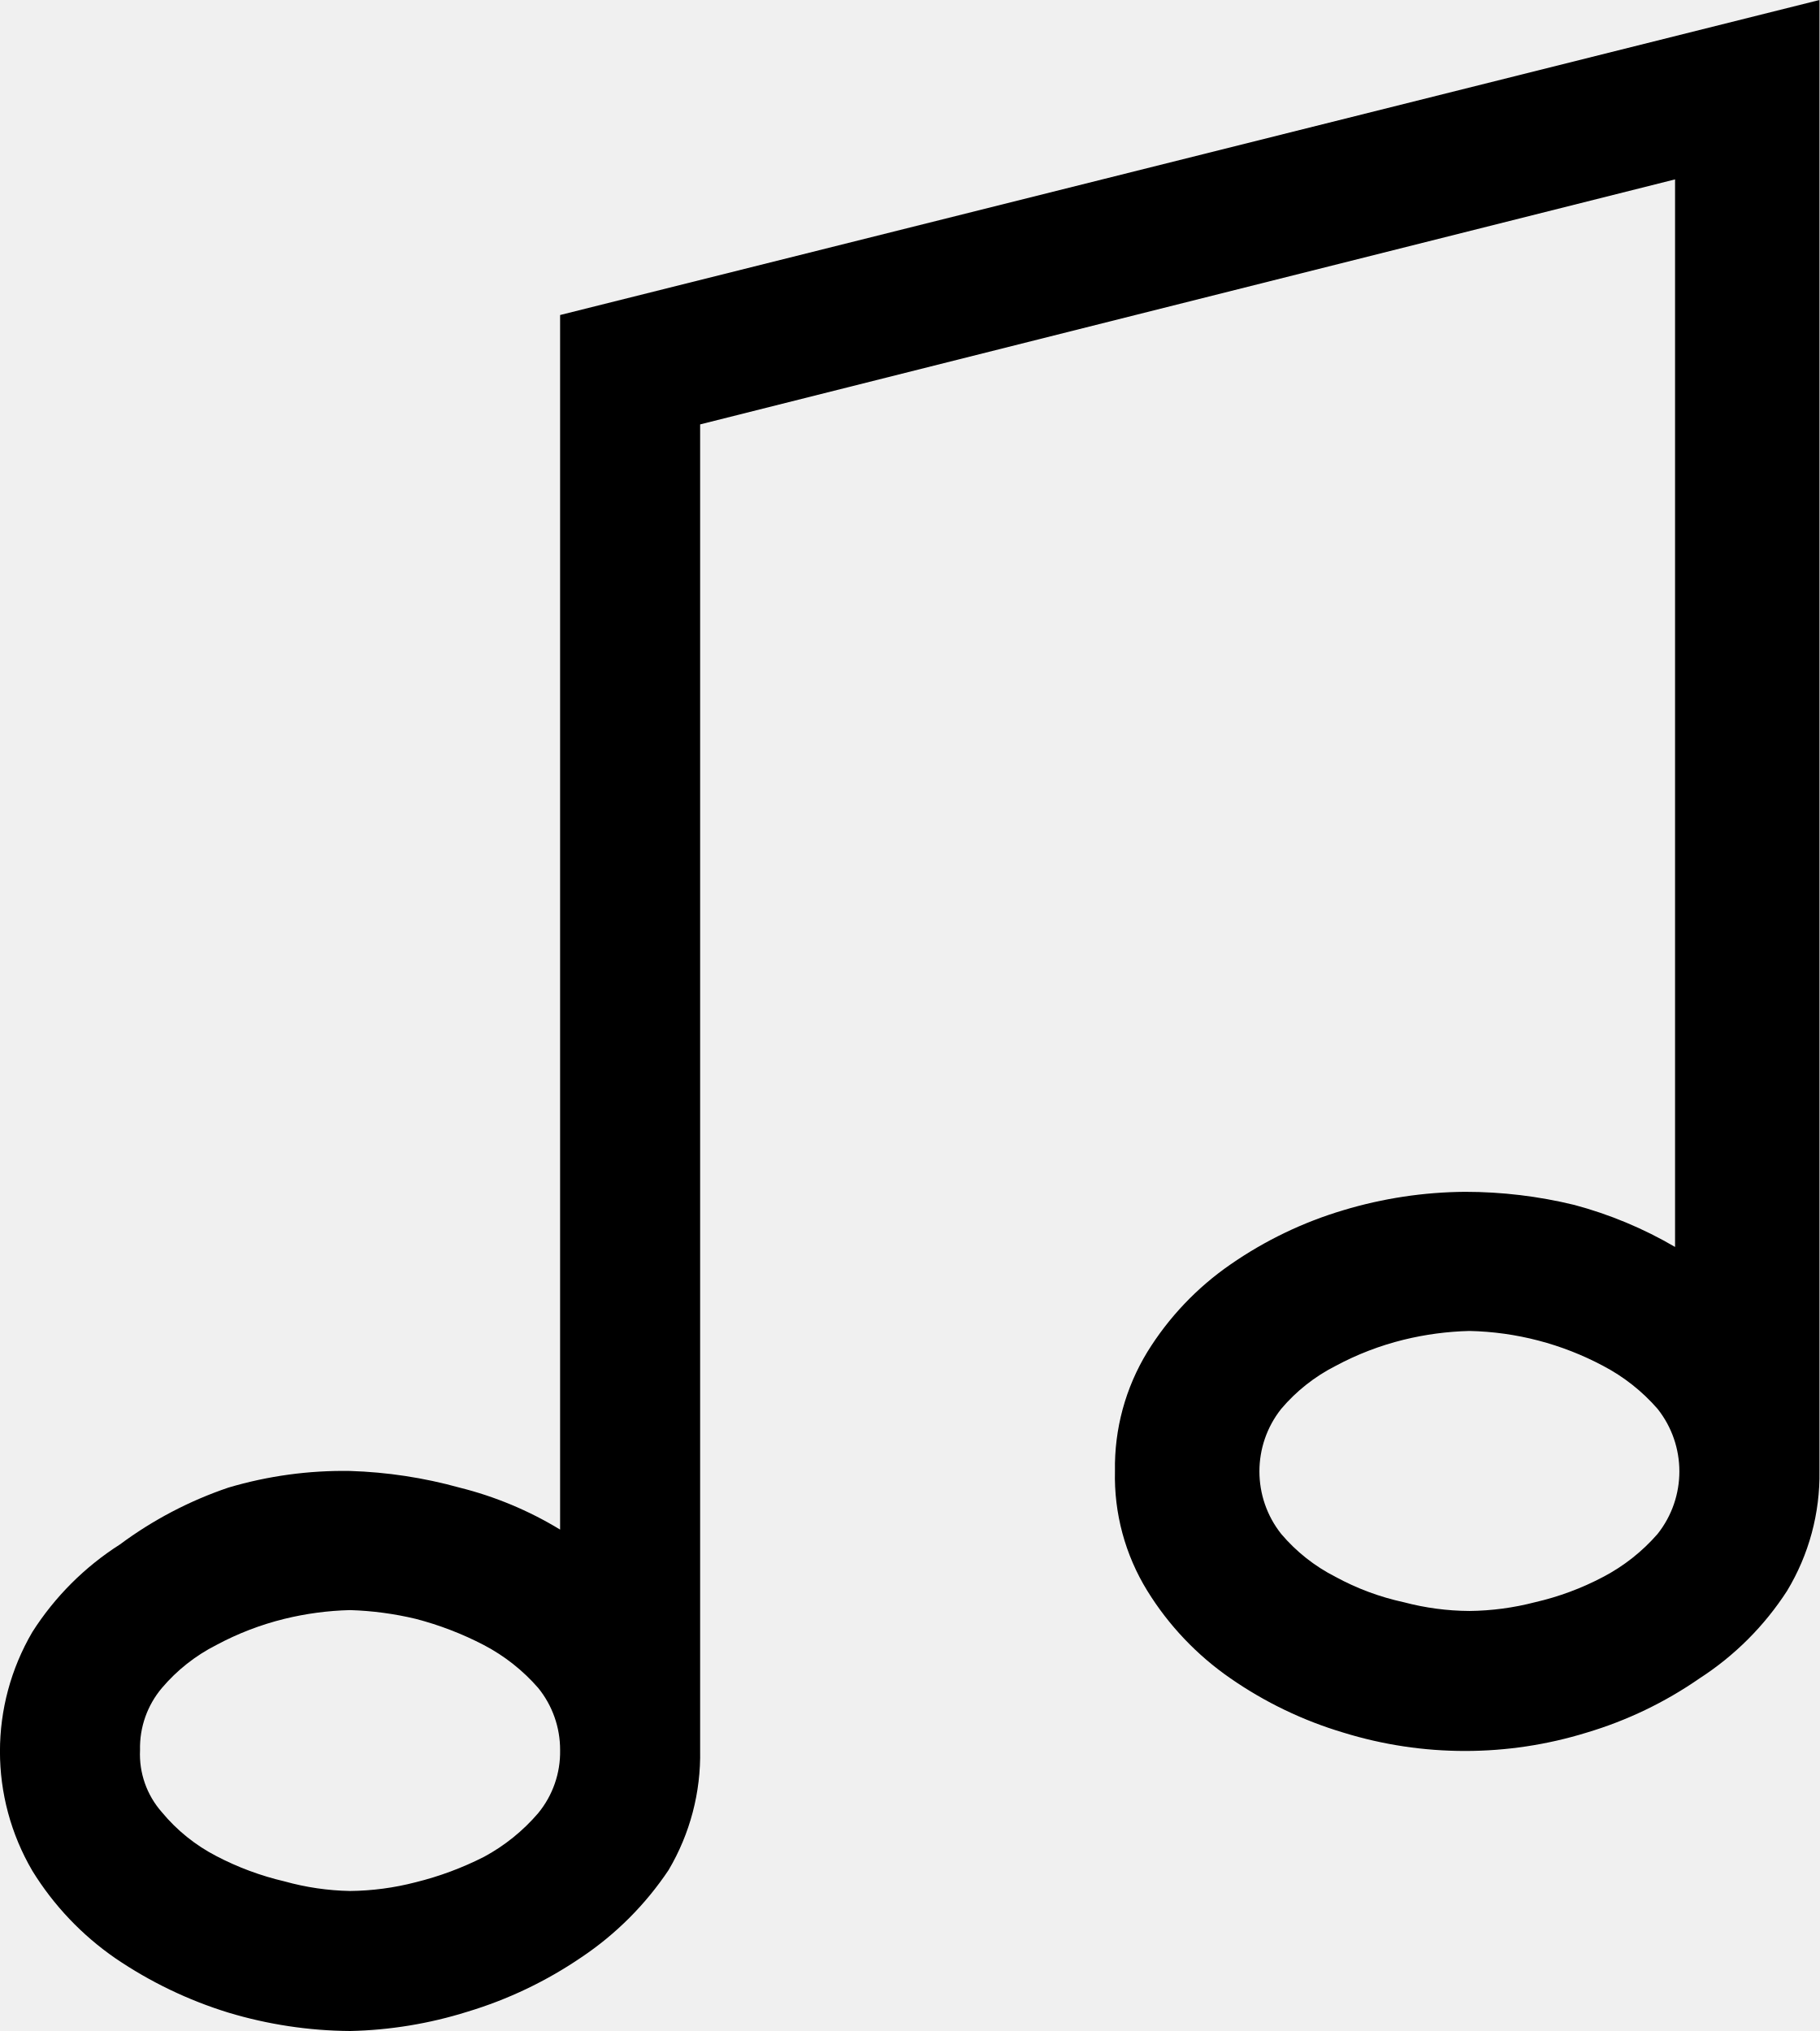
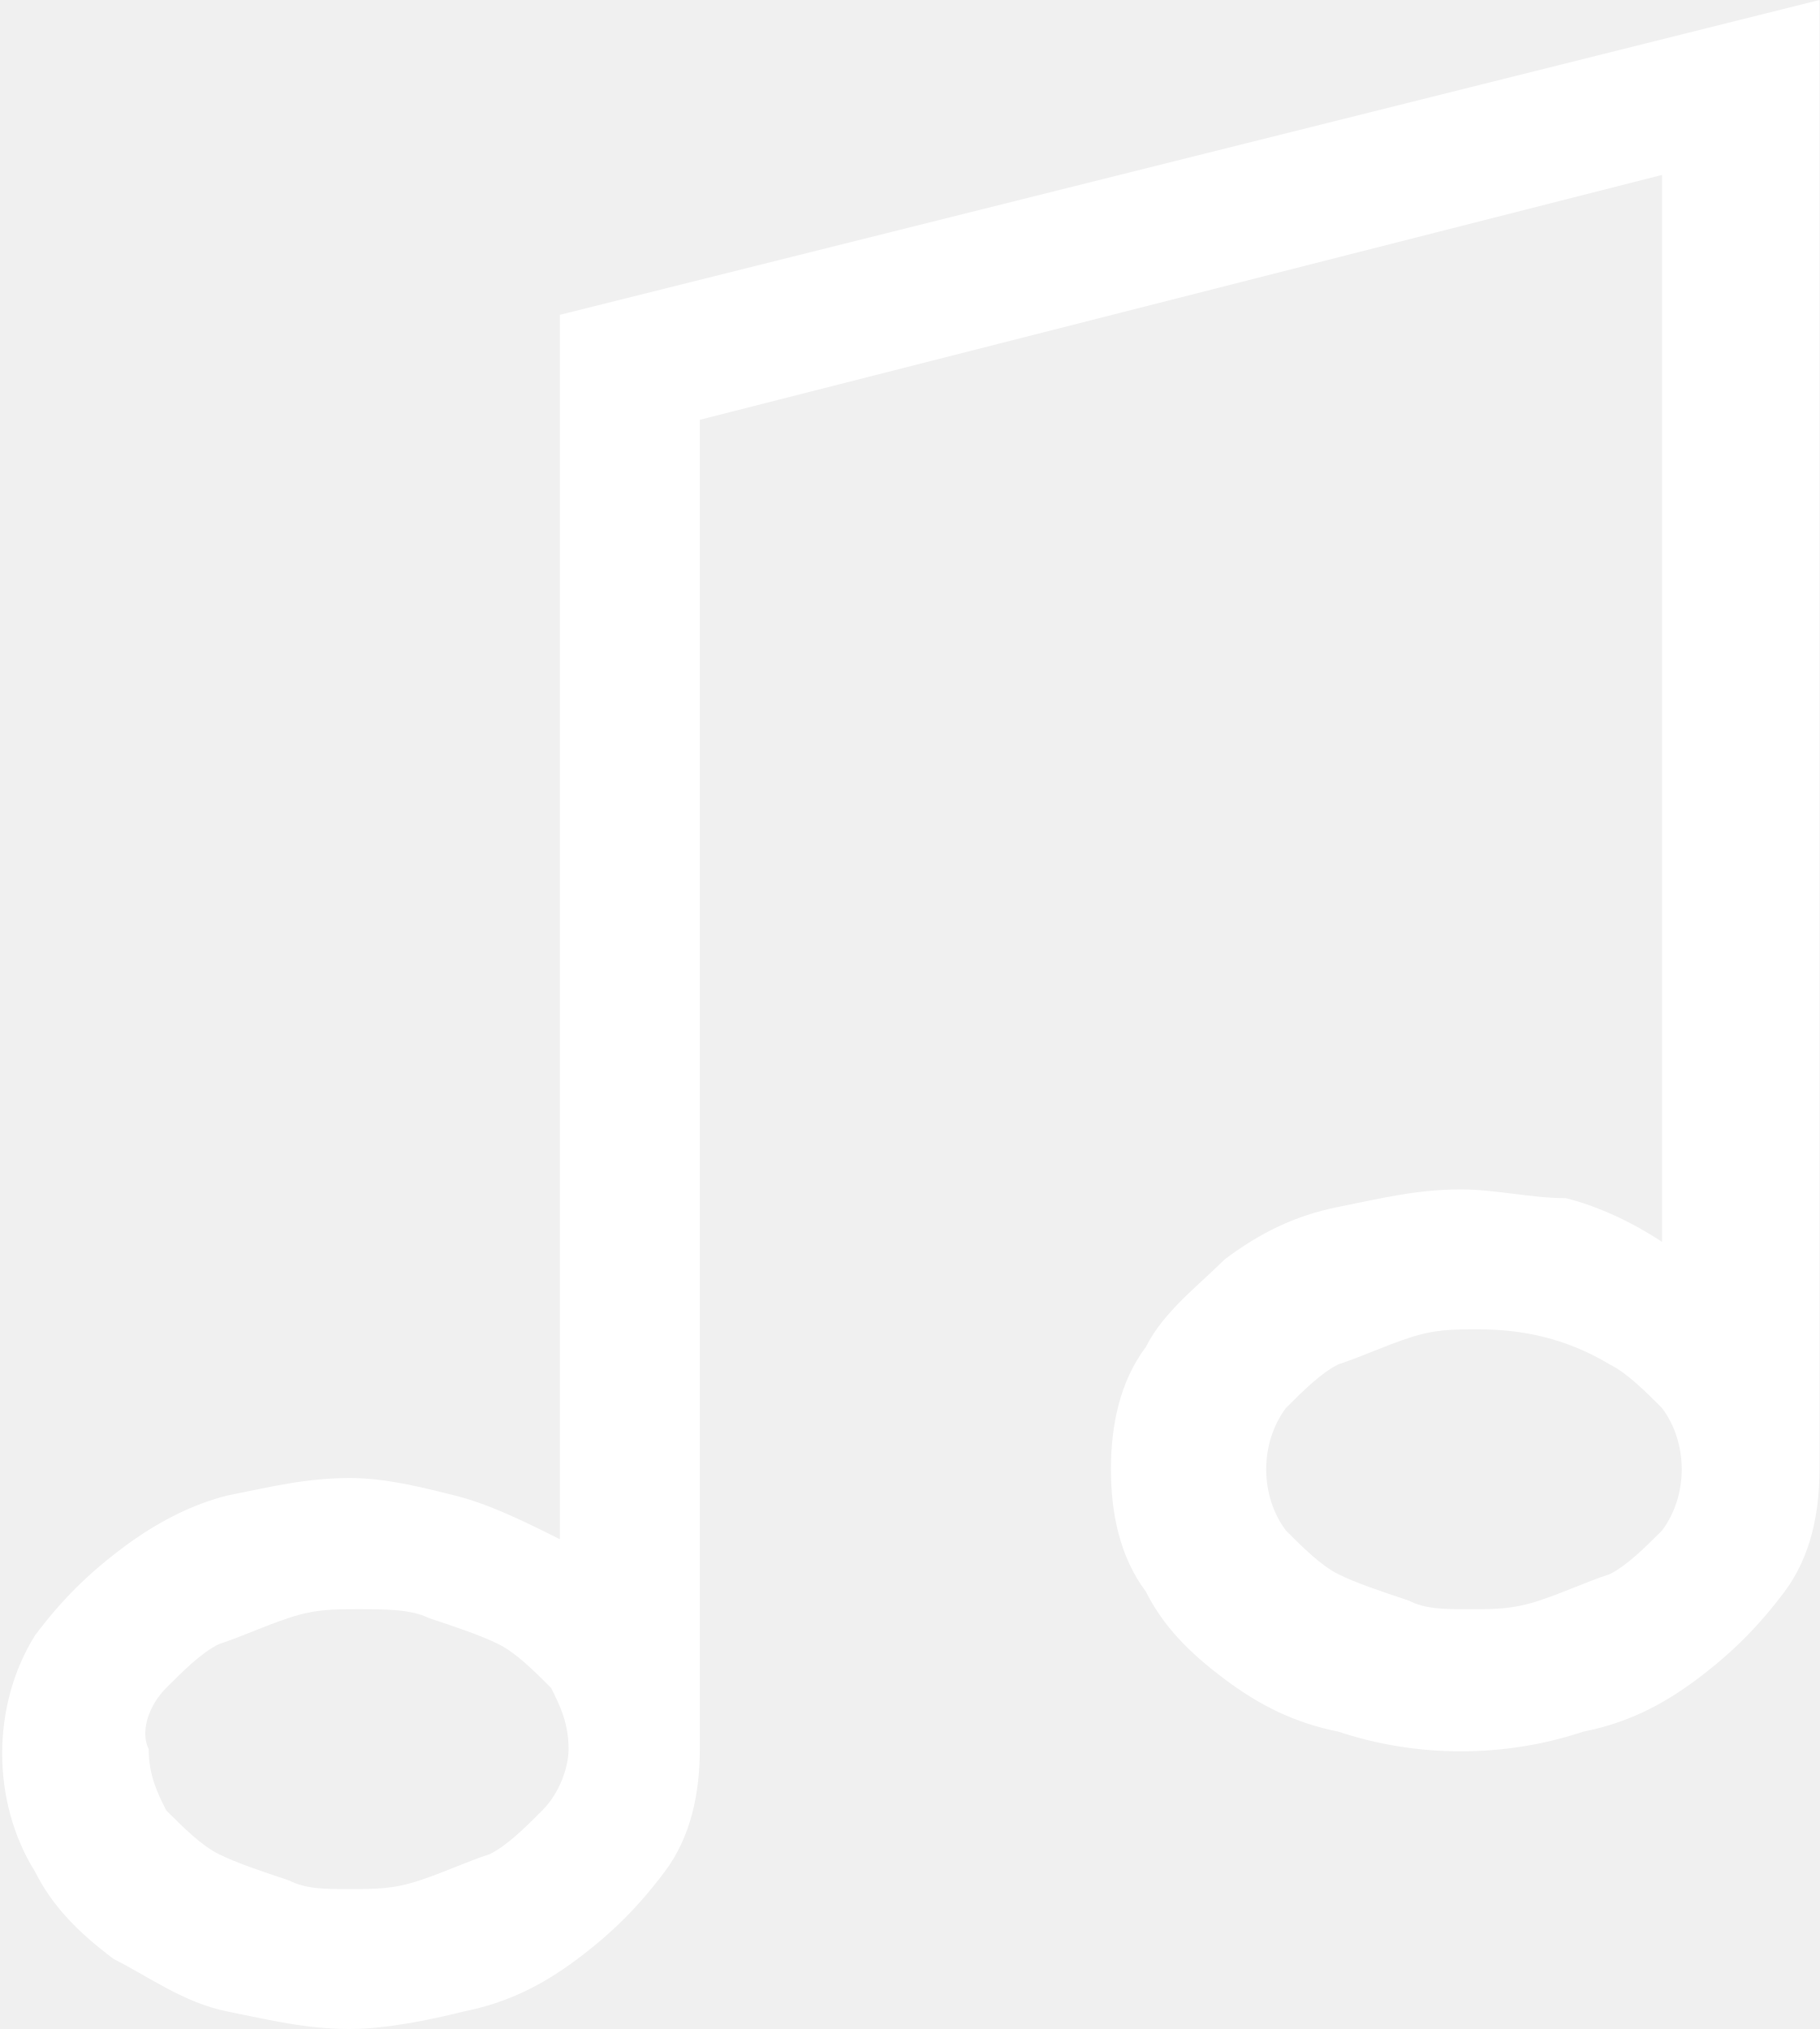
- <svg xmlns="http://www.w3.org/2000/svg" viewBox="0 0 20.79 23.21">
-   <path d="M20.79,16.81a2.57,2.57,0,0,1-.37,1.37,3.36,3.36,0,0,1-1,1,4.53,4.53,0,0,1-1.29.62,4.71,4.71,0,0,1-2.78,0,4.53,4.53,0,0,1-1.29-.62,3.36,3.36,0,0,1-.95-1,2.49,2.49,0,0,1-.37-1.37,2.53,2.53,0,0,1,.37-1.36,3.36,3.36,0,0,1,.95-1,4.53,4.53,0,0,1,1.29-.62,4.94,4.94,0,0,1,1.39-.21,5.28,5.28,0,0,1,1.25.15,4.66,4.66,0,0,1,1.15.48V2.05L8,4.85V20a2.59,2.59,0,0,1-.36,1.37,3.62,3.62,0,0,1-1,1,4.73,4.73,0,0,1-1.3.62A4.82,4.82,0,0,1,4,23.21,4.94,4.94,0,0,1,2.61,23a4.81,4.81,0,0,1-1.29-.62,3.35,3.35,0,0,1-.95-1,2.7,2.7,0,0,1,0-2.73,3.27,3.27,0,0,1,1-1A4.5,4.5,0,0,1,2.61,17,4.62,4.62,0,0,1,4,16.81,5.29,5.29,0,0,1,5.25,17a4.13,4.13,0,0,1,1.15.48V3.6L20.79,0ZM4,21.61a3.1,3.1,0,0,0,.75-.1,3.66,3.66,0,0,0,.78-.29,2.17,2.17,0,0,0,.62-.5A1.1,1.1,0,0,0,6.4,20a1.12,1.12,0,0,0-.25-.71,2.14,2.14,0,0,0-.62-.49,3.7,3.7,0,0,0-.78-.3,3.7,3.7,0,0,0-.75-.1,3.52,3.52,0,0,0-.75.1,3.32,3.32,0,0,0-.78.3,2,2,0,0,0-.62.49A1.06,1.06,0,0,0,1.6,20a1,1,0,0,0,.25.71,2,2,0,0,0,.62.5,3.3,3.3,0,0,0,.78.29A3,3,0,0,0,4,21.61Zm12.79-3.2a3.1,3.1,0,0,0,.75-.1,3.19,3.19,0,0,0,.78-.29,2.14,2.14,0,0,0,.62-.49,1.15,1.15,0,0,0,0-1.43,2.14,2.14,0,0,0-.62-.49,3.4,3.4,0,0,0-1.53-.4,3.52,3.52,0,0,0-.75.1,3.32,3.32,0,0,0-.78.3,2,2,0,0,0-.62.49,1.15,1.15,0,0,0,0,1.43,2,2,0,0,0,.62.49,2.92,2.92,0,0,0,.78.29A3,3,0,0,0,16.79,18.41Z" />
+ <svg xmlns="http://www.w3.org/2000/svg" version="1.1" id="Layer_1" x="0px" y="0px" viewBox="0 0 20.8 23.2" style="enable-background:new 0 0 20.8 23.2;" xml:space="preserve">
+   <style type="text/css">
+ 	.st0{fill:#FFFFFF;}
+ </style>
+   <path class="st0" d="M20.8,16.8c0,0.5-0.1,1-0.4,1.4c-0.3,0.4-0.6,0.7-1,1c-0.4,0.3-0.8,0.5-1.3,0.6c-0.9,0.3-1.9,0.3-2.8,0  c-0.5-0.1-0.9-0.3-1.3-0.6c-0.4-0.3-0.7-0.6-0.9-1c-0.3-0.4-0.4-0.9-0.4-1.4c0-0.5,0.1-1,0.4-1.4c0.2-0.4,0.6-0.7,0.9-1  c0.4-0.3,0.8-0.5,1.3-0.6c0.5-0.1,0.9-0.2,1.4-0.2c0.4,0,0.8,0.1,1.2,0.1c0.4,0.1,0.8,0.3,1.1,0.5V2L8,4.8V20c0,0.5-0.1,1-0.4,1.4  c-0.3,0.4-0.6,0.7-1,1c-0.4,0.3-0.8,0.5-1.3,0.6c-0.4,0.1-0.9,0.2-1.3,0.2c-0.5,0-0.9-0.1-1.4-0.2c-0.5-0.1-0.9-0.4-1.3-0.6  c-0.4-0.3-0.7-0.6-0.9-1c-0.5-0.8-0.5-1.9,0-2.7c0.3-0.4,0.6-0.7,1-1c0.4-0.3,0.8-0.5,1.2-0.6c0.5-0.1,0.9-0.2,1.4-0.2  c0.4,0,0.8,0.1,1.2,0.2c0.4,0.1,0.8,0.3,1.2,0.5V3.6L20.8,0V16.8z M4,21.6c0.3,0,0.5,0,0.8-0.1c0.3-0.1,0.5-0.2,0.8-0.3  c0.2-0.1,0.4-0.3,0.6-0.5c0.2-0.2,0.3-0.5,0.3-0.7c0-0.3-0.1-0.5-0.2-0.7c-0.2-0.2-0.4-0.4-0.6-0.5c-0.2-0.1-0.5-0.2-0.8-0.3  c-0.2-0.1-0.5-0.1-0.8-0.1c-0.3,0-0.5,0-0.8,0.1c-0.3,0.1-0.5,0.2-0.8,0.3c-0.2,0.1-0.4,0.3-0.6,0.5c-0.2,0.2-0.3,0.5-0.2,0.7  c0,0.3,0.1,0.5,0.2,0.7c0.2,0.2,0.4,0.4,0.6,0.5c0.2,0.1,0.5,0.2,0.8,0.3C3.5,21.6,3.7,21.6,4,21.6z M16.8,18.4c0.3,0,0.5,0,0.8-0.1  c0.3-0.1,0.5-0.2,0.8-0.3c0.2-0.1,0.4-0.3,0.6-0.5c0.3-0.4,0.3-1,0-1.4c-0.2-0.2-0.4-0.4-0.6-0.5c-0.5-0.3-1-0.4-1.5-0.4  c-0.3,0-0.5,0-0.8,0.1c-0.3,0.1-0.5,0.2-0.8,0.3c-0.2,0.1-0.4,0.3-0.6,0.5c-0.3,0.4-0.3,1,0,1.4c0.2,0.2,0.4,0.4,0.6,0.5  c0.2,0.1,0.5,0.2,0.8,0.3C16.3,18.4,16.5,18.4,16.8,18.4z" />
</svg>
